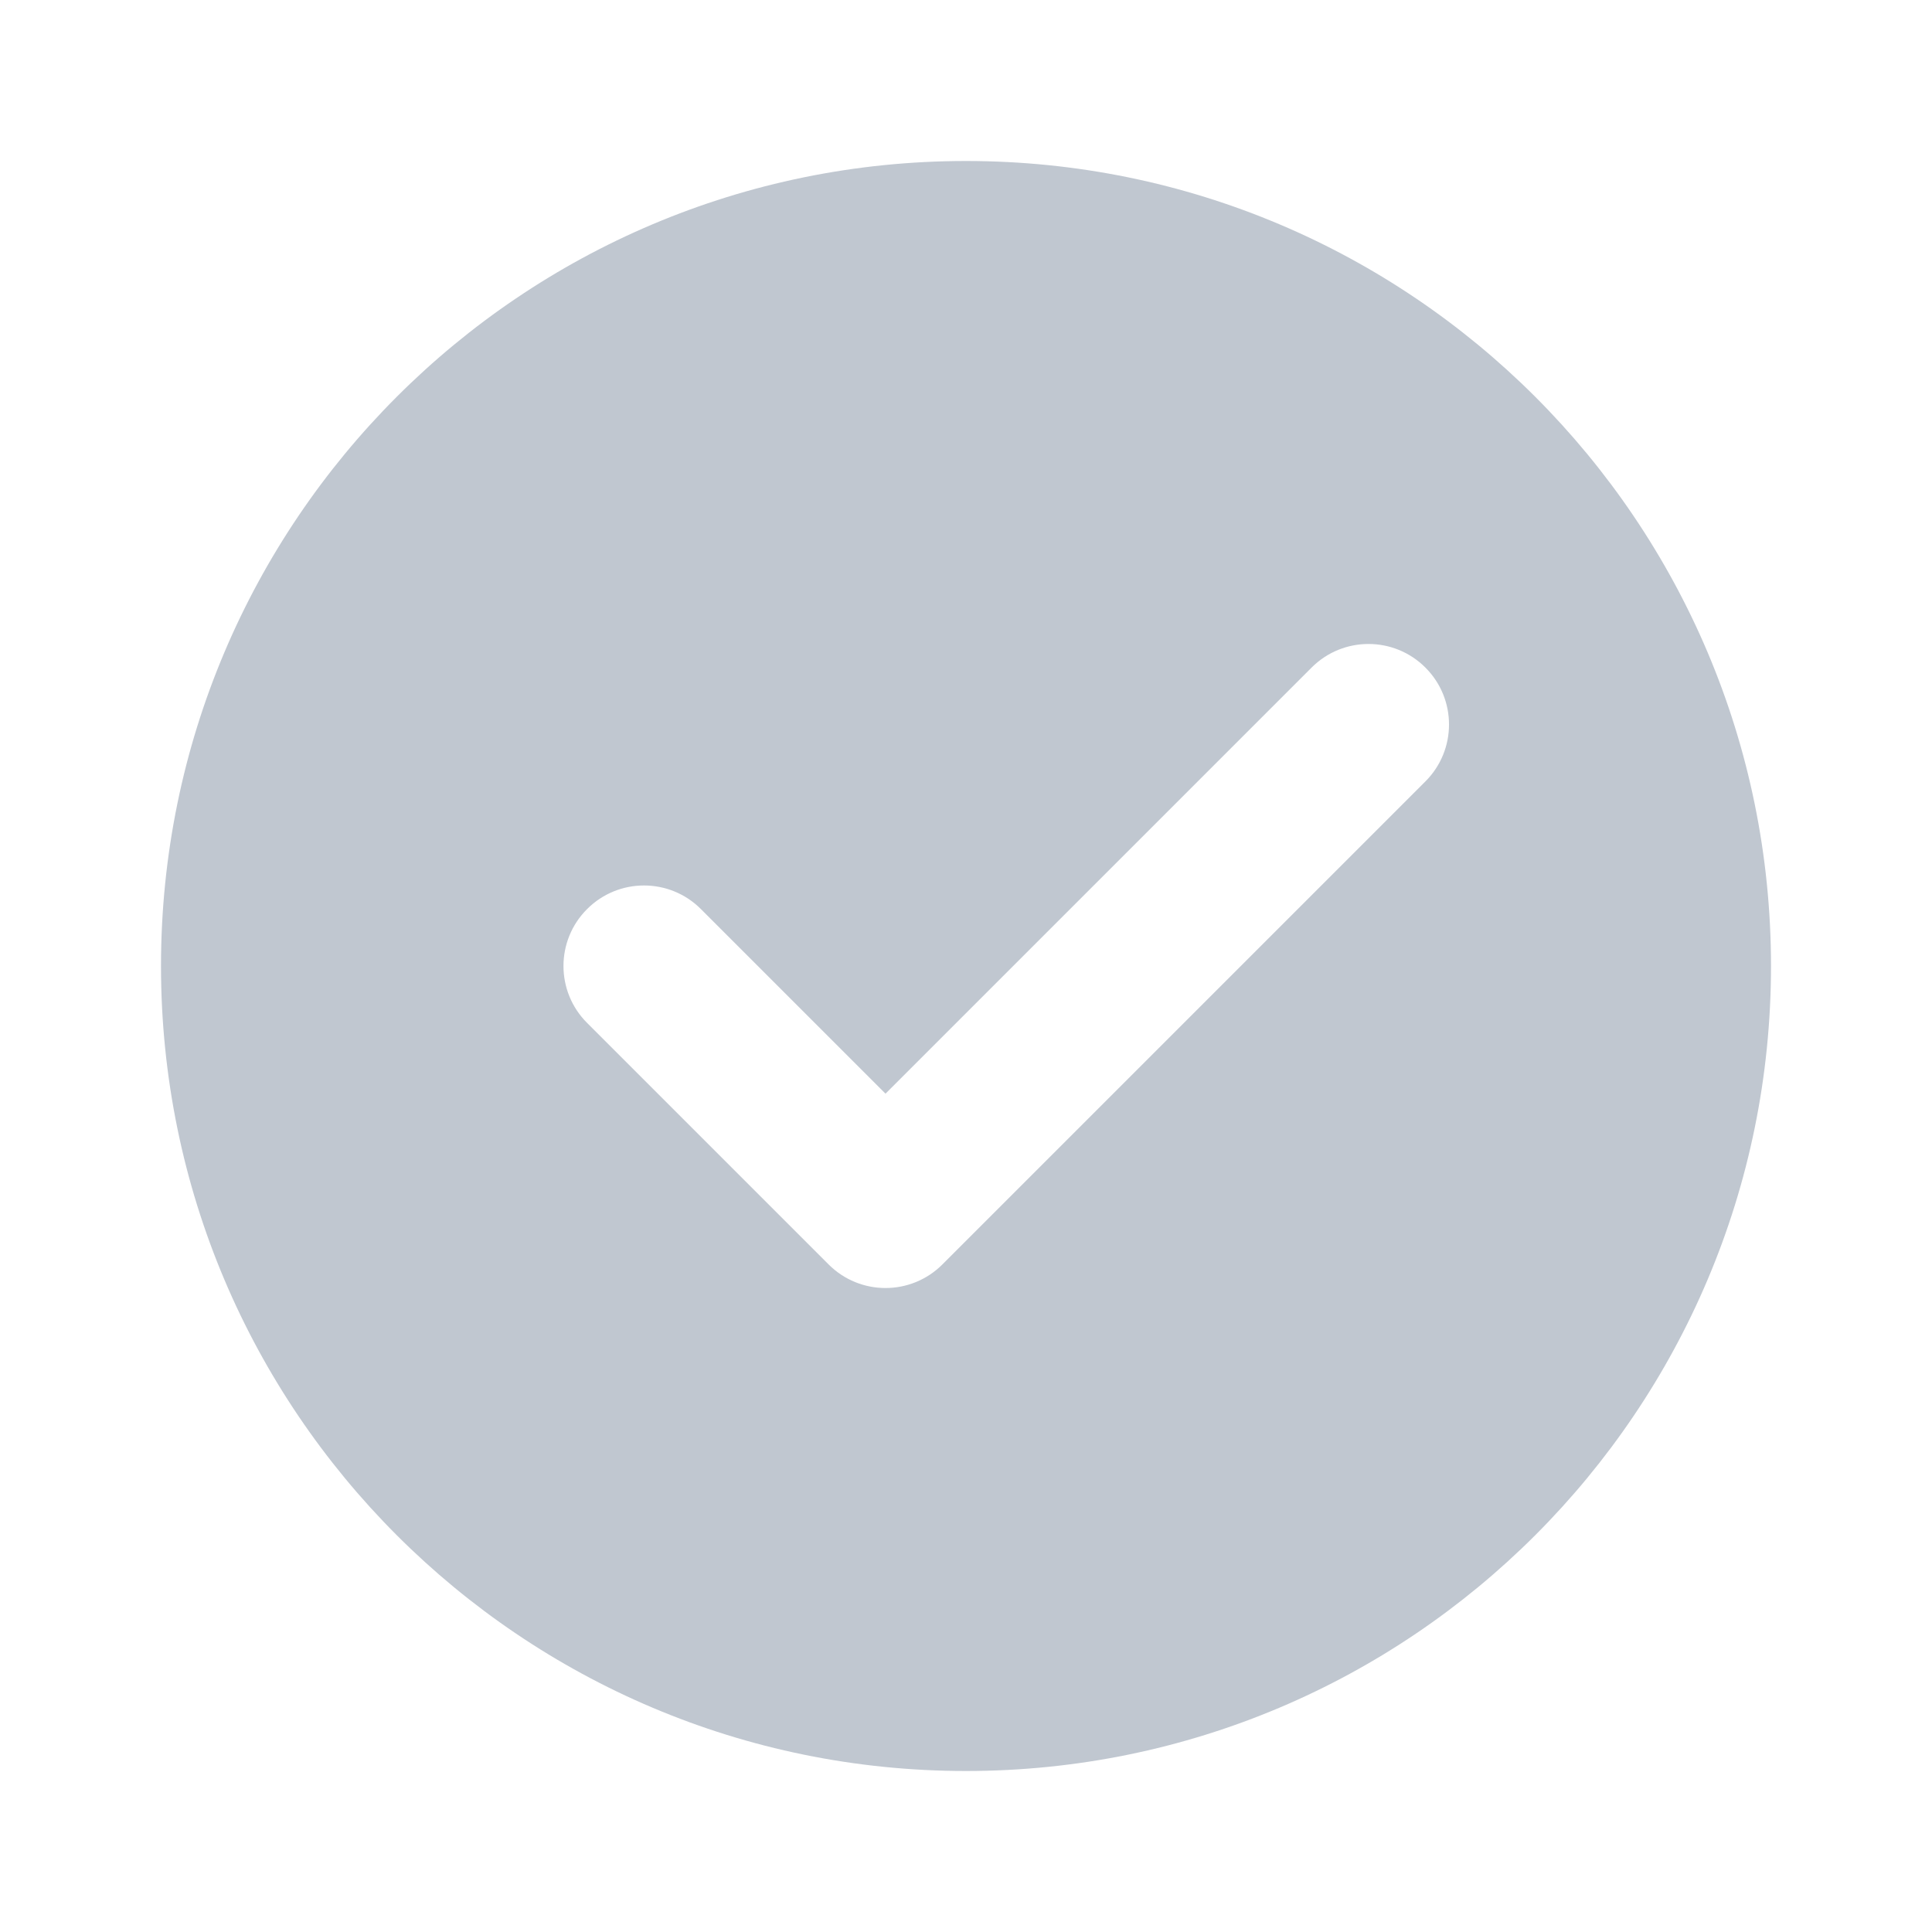
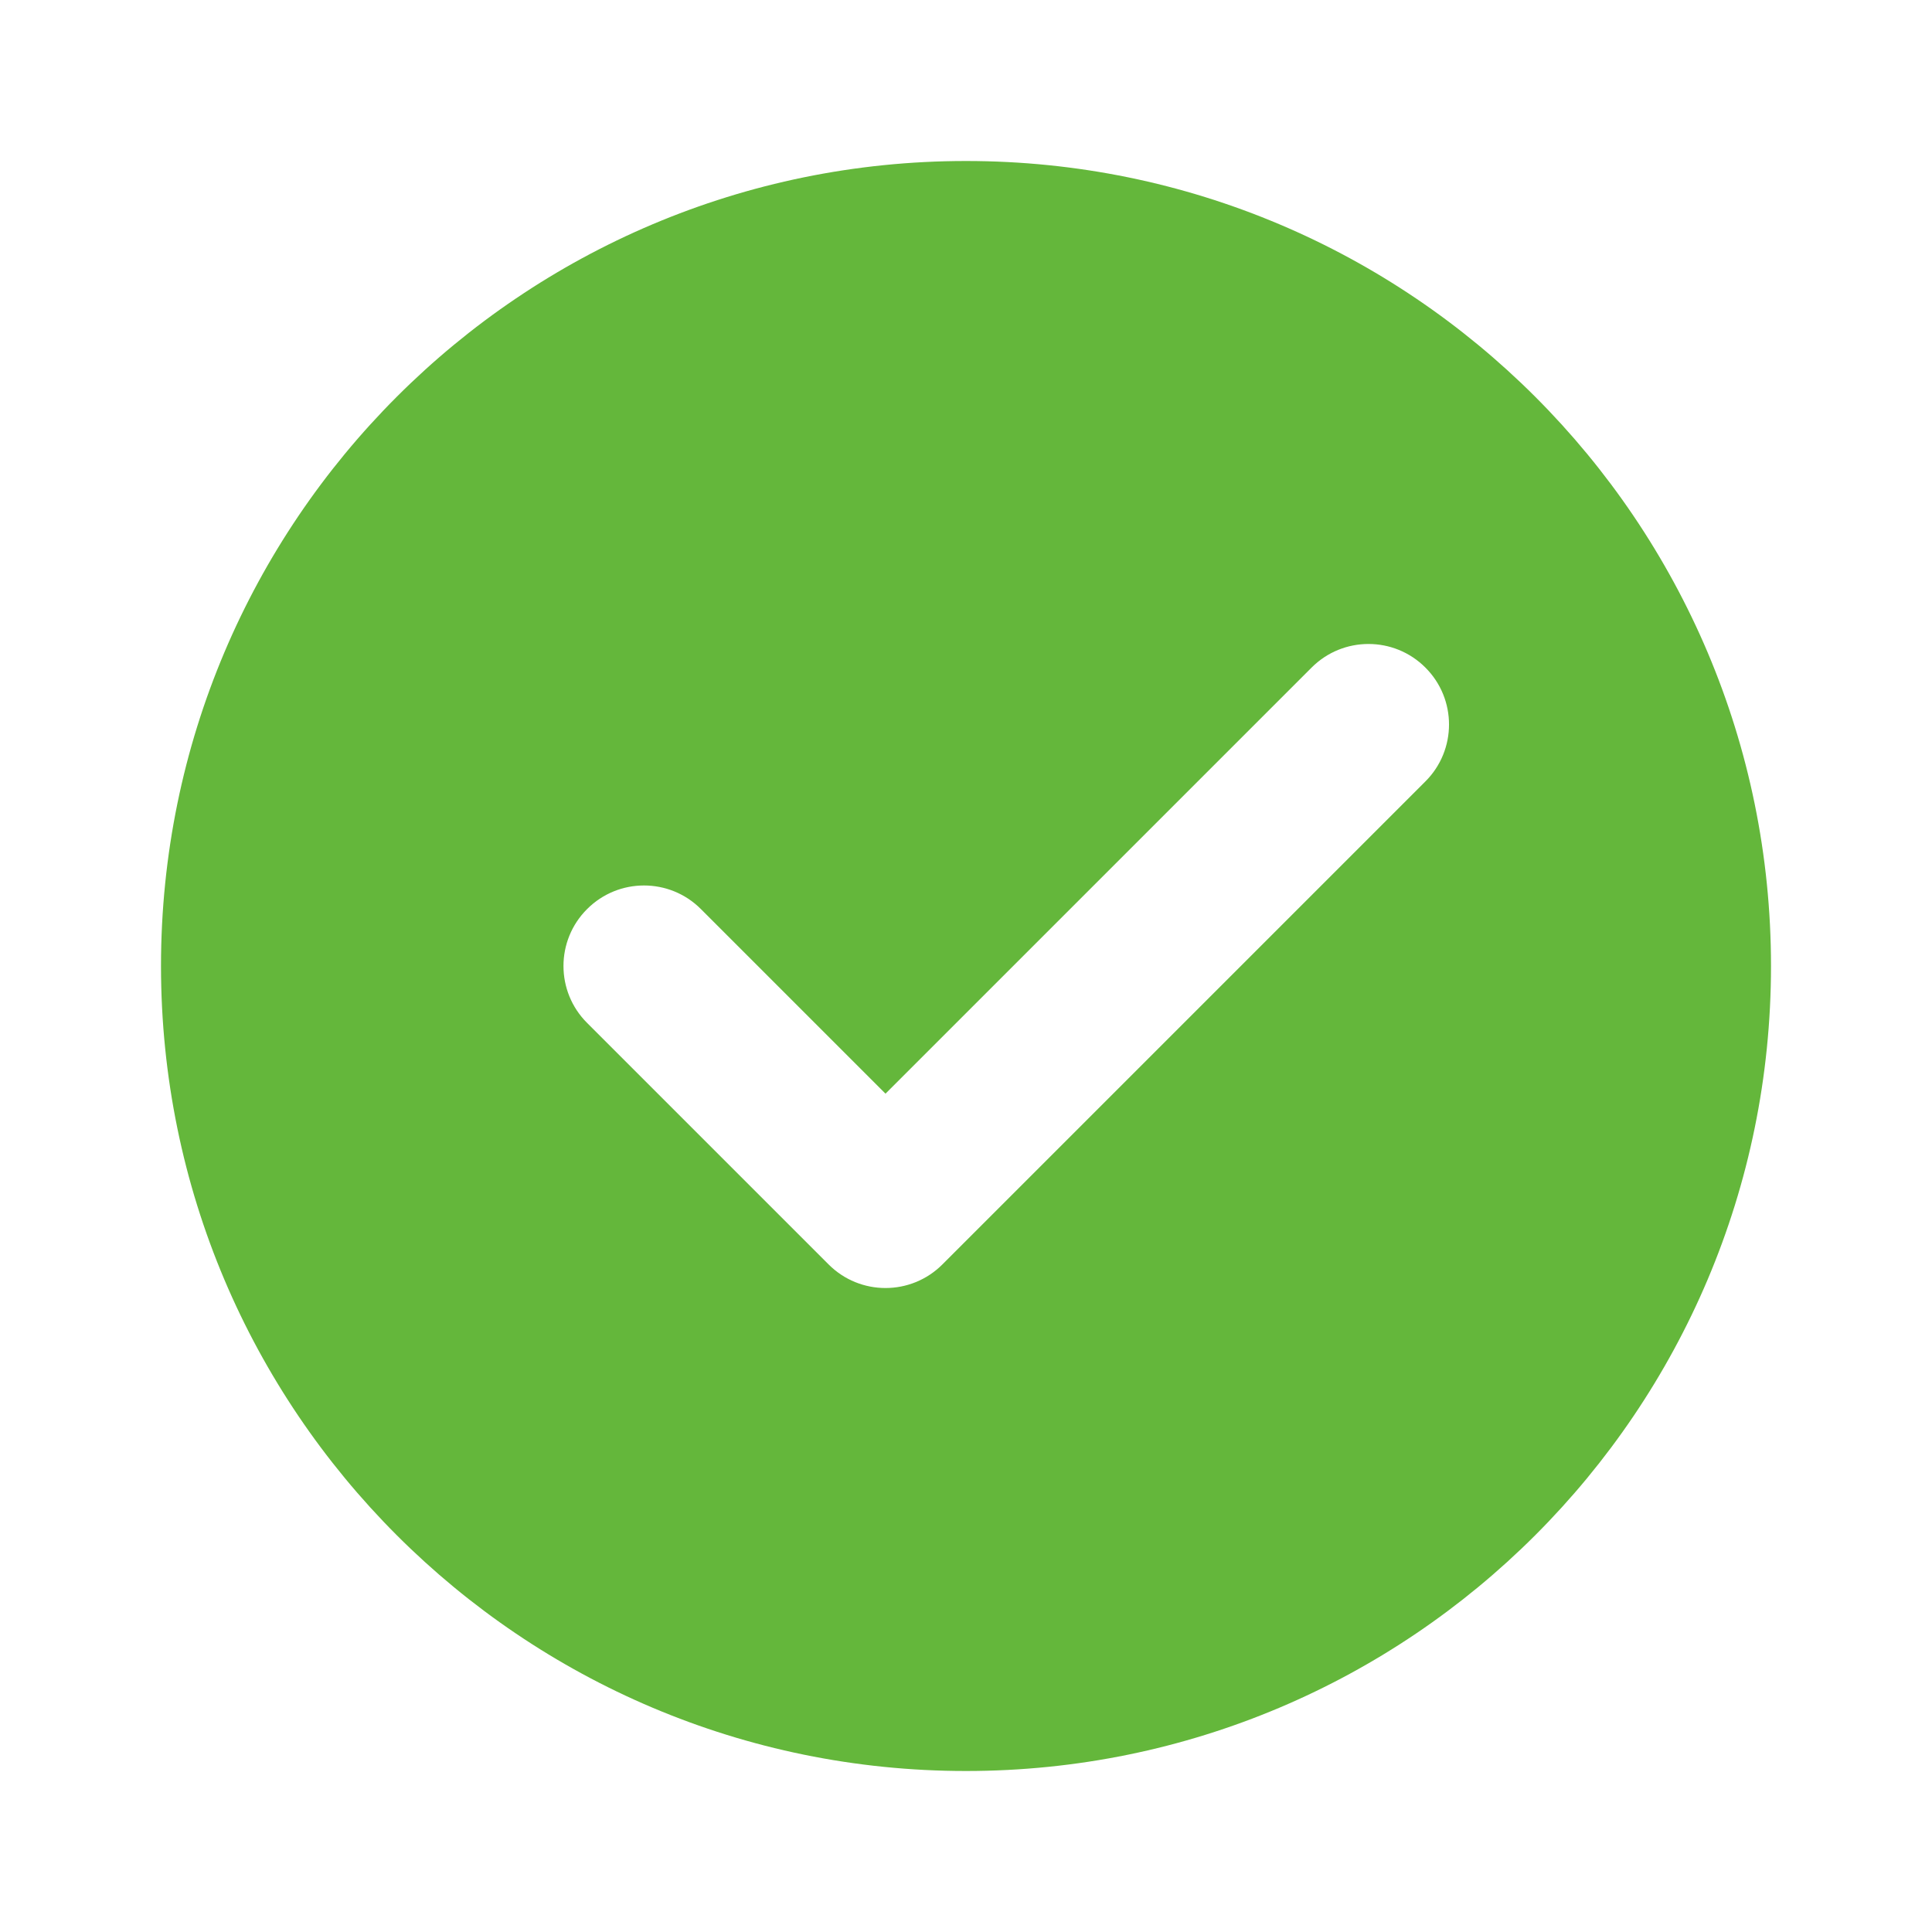
<svg xmlns="http://www.w3.org/2000/svg" width="24" height="24" viewBox="0 0 24 24" fill="none">
-   <path fill-rule="evenodd" clip-rule="evenodd" d="M12 22C17.523 22 22 17.523 22 12C22 6.477 17.523 2 12 2C6.477 2 2 6.477 2 12C2 17.523 6.477 22 12 22ZM17.707 9.707C18.098 9.317 18.098 8.683 17.707 8.293C17.317 7.902 16.683 7.902 16.293 8.293L11 13.586L8.707 11.293C8.317 10.902 7.683 10.902 7.293 11.293C6.902 11.683 6.902 12.317 7.293 12.707L10.293 15.707C10.683 16.098 11.317 16.098 11.707 15.707L17.707 9.707Z" fill="#C0C7D0" />
+   <path fill-rule="evenodd" clip-rule="evenodd" d="M12 22C17.523 22 22 17.523 22 12C22 6.477 17.523 2 12 2C6.477 2 2 6.477 2 12C2 17.523 6.477 22 12 22ZM17.707 9.707C18.098 9.317 18.098 8.683 17.707 8.293C17.317 7.902 16.683 7.902 16.293 8.293L11 13.586L8.707 11.293C8.317 10.902 7.683 10.902 7.293 11.293C6.902 11.683 6.902 12.317 7.293 12.707L10.293 15.707C10.683 16.098 11.317 16.098 11.707 15.707L17.707 9.707Z" fill="#64B73B" />
</svg>
